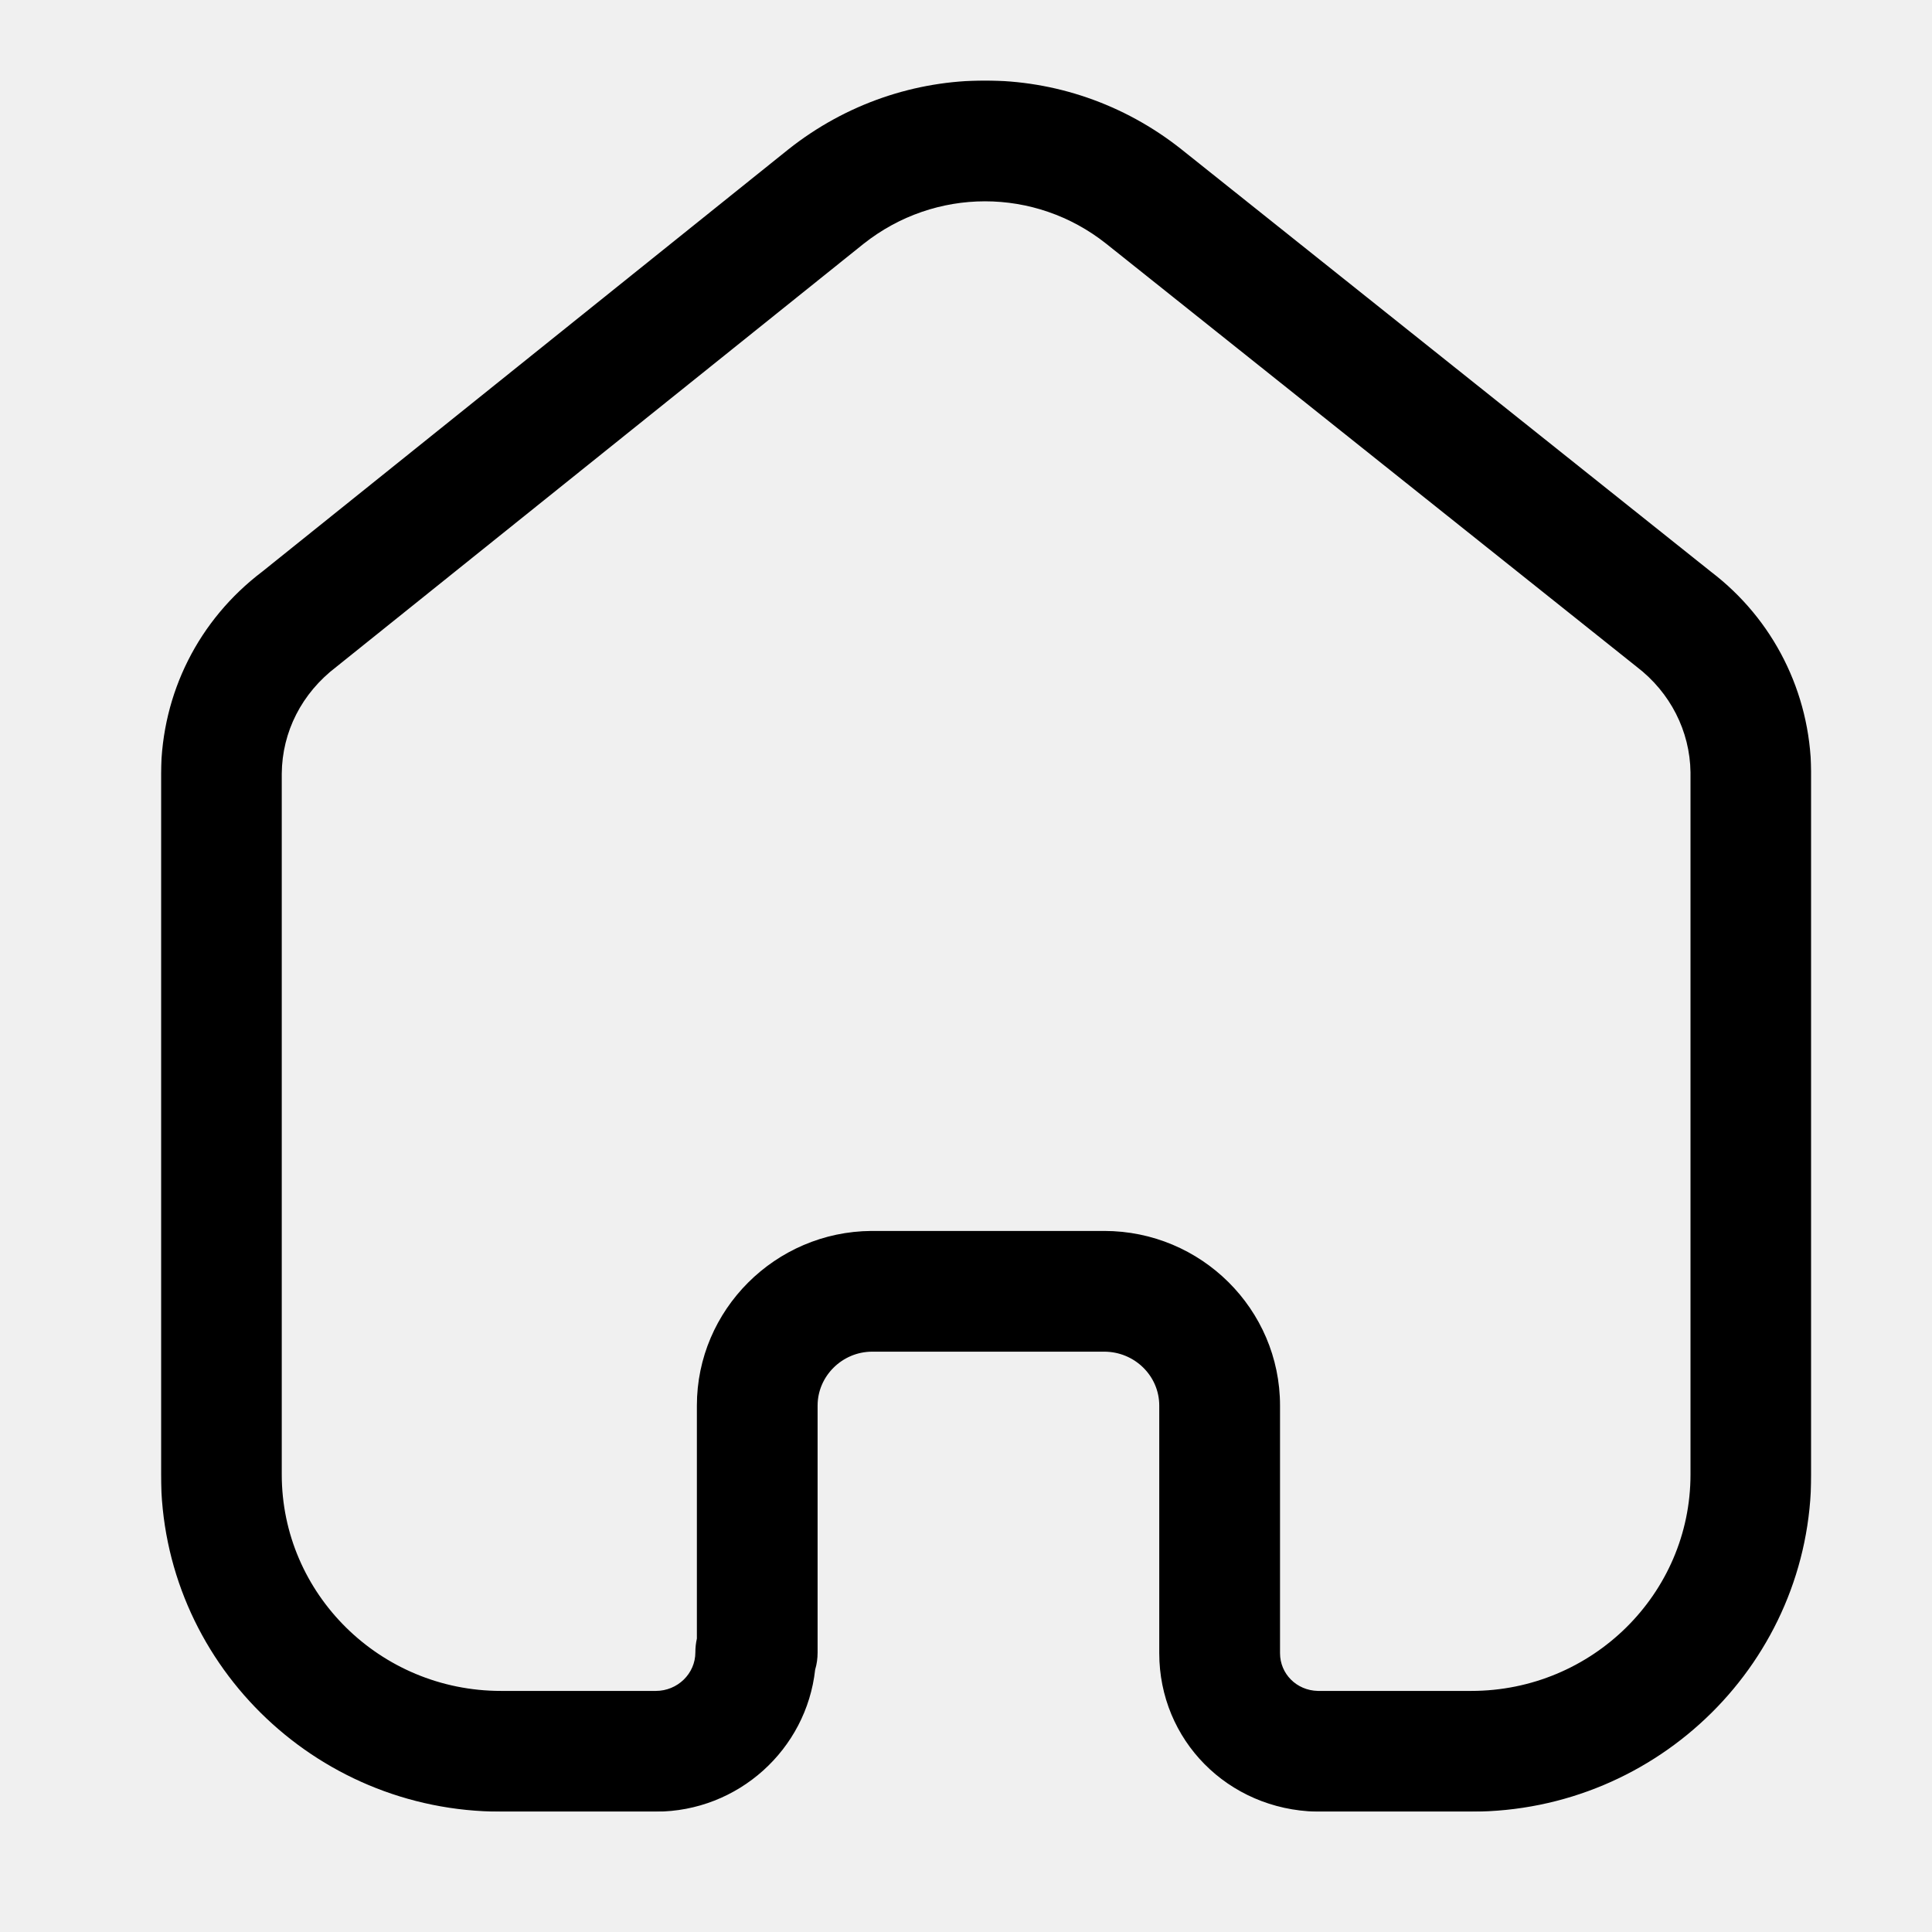
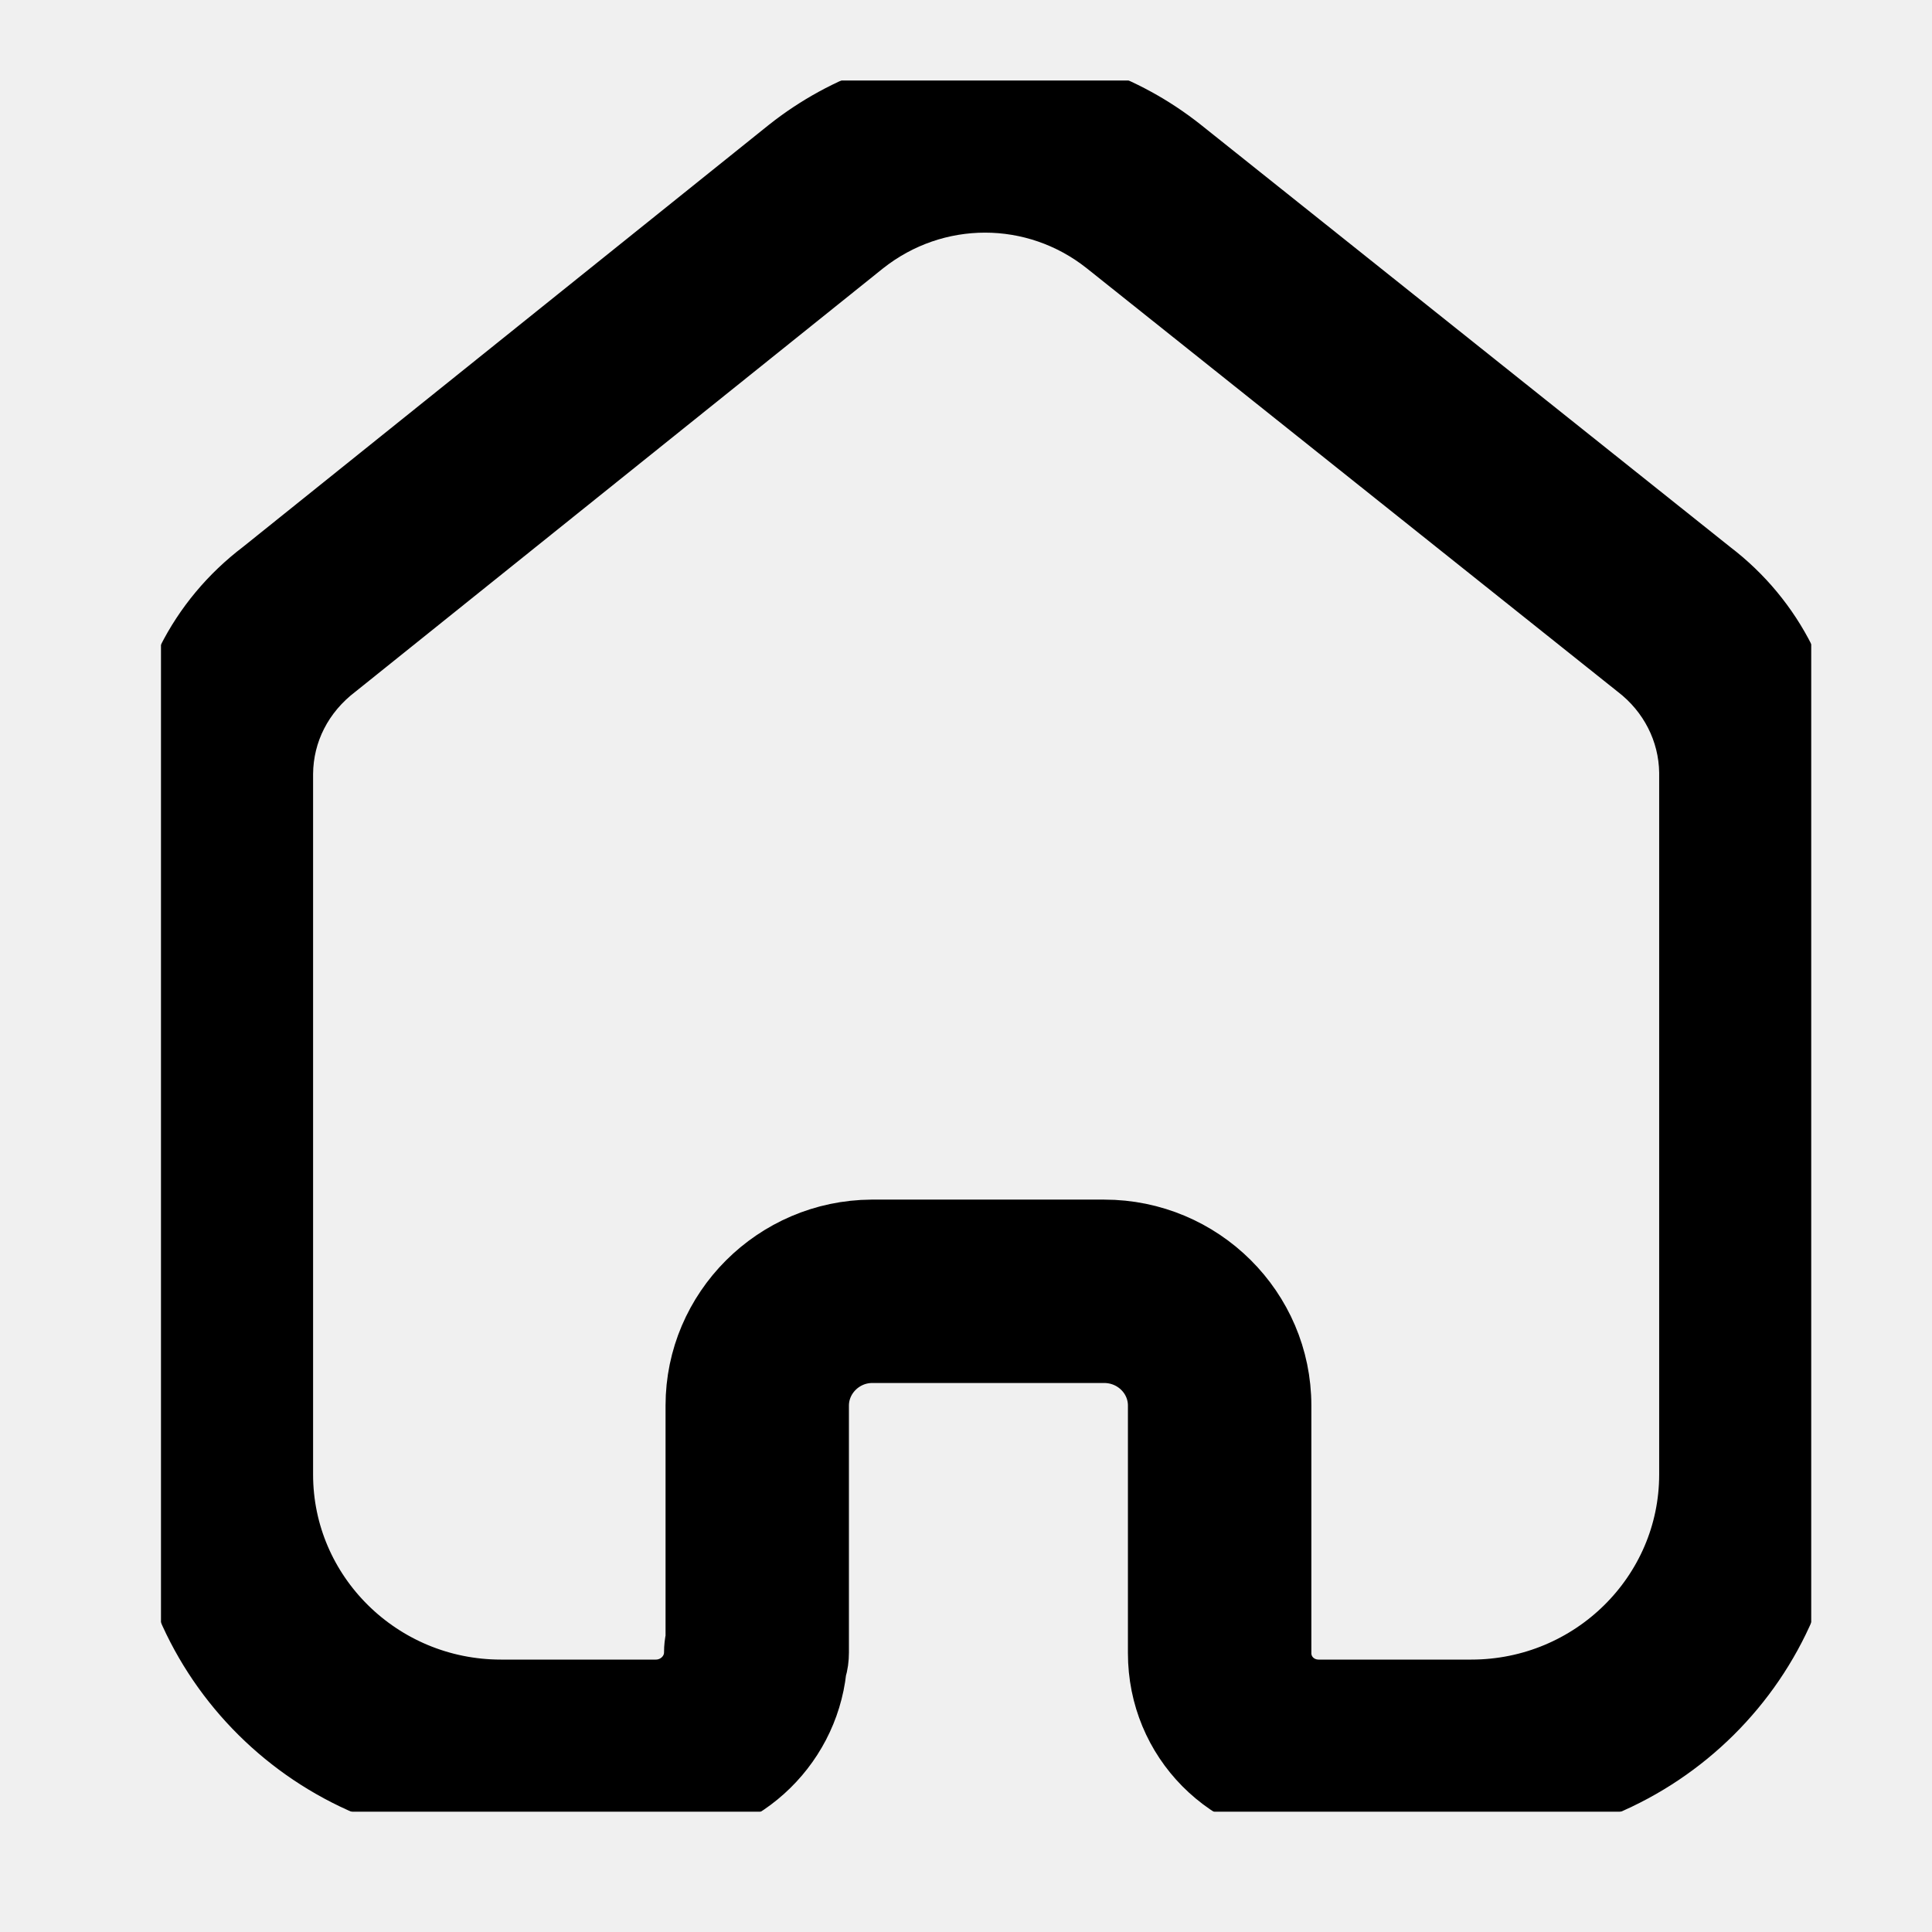
<svg xmlns="http://www.w3.org/2000/svg" width="37" height="37" viewBox="0 0 37 37" fill="none">
  <mask id="mask0_5766_1377" style="mask-type:luminance" maskUnits="userSpaceOnUse" x="3" y="1" width="32" height="34">
    <path fill-rule="evenodd" clip-rule="evenodd" d="M3.083 1.542H34.687V34.696H3.083V1.542Z" fill="white" />
  </mask>
  <g mask="url(#mask0_5766_1377)">
-     <path fill-rule="evenodd" clip-rule="evenodd" d="M21.147 23.574C23.003 23.574 24.514 25.074 24.514 26.918V31.66C24.514 32.056 24.831 32.374 25.238 32.383H28.177C30.492 32.383 32.375 30.524 32.375 28.239V14.789C32.364 14.003 31.989 13.263 31.346 12.771L21.182 4.665C19.818 3.585 17.909 3.585 16.54 4.668L6.445 12.768C5.778 13.275 5.403 14.015 5.396 14.816V28.239C5.396 30.524 7.278 32.383 9.593 32.383H12.56C12.977 32.383 13.317 32.051 13.317 31.645C13.317 31.555 13.327 31.466 13.346 31.381V26.918C13.346 25.085 14.848 23.586 16.69 23.574H21.147ZM28.177 34.695H25.21C23.512 34.655 22.201 33.322 22.201 31.66V26.918C22.201 26.349 21.728 25.886 21.147 25.886H16.698C16.129 25.889 15.658 26.354 15.658 26.918V31.645C15.658 31.76 15.643 31.871 15.611 31.976C15.444 33.502 14.14 34.695 12.56 34.695H9.593C6.003 34.695 3.083 31.799 3.083 28.239V14.805C3.098 13.272 3.805 11.87 5.024 10.946L15.099 2.86C17.317 1.103 20.408 1.103 22.622 2.857L32.769 10.951C33.961 11.859 34.667 13.259 34.687 14.773V28.239C34.687 31.799 31.767 34.695 28.177 34.695Z" fill="black" />
+     <path fill-rule="evenodd" clip-rule="evenodd" d="M21.147 23.574C23.003 23.574 24.514 25.074 24.514 26.918V31.66C24.514 32.056 24.831 32.374 25.238 32.383H28.177C30.492 32.383 32.375 30.524 32.375 28.239V14.789C32.364 14.003 31.989 13.263 31.346 12.771L21.182 4.665C19.818 3.585 17.909 3.585 16.54 4.668L6.445 12.768C5.778 13.275 5.403 14.015 5.396 14.816V28.239C5.396 30.524 7.278 32.383 9.593 32.383H12.56C12.977 32.383 13.317 32.051 13.317 31.645C13.317 31.555 13.327 31.466 13.346 31.381V26.918C13.346 25.085 14.848 23.586 16.69 23.574H21.147ZM28.177 34.695H25.21C23.512 34.655 22.201 33.322 22.201 31.66V26.918C22.201 26.349 21.728 25.886 21.147 25.886H16.698C16.129 25.889 15.658 26.354 15.658 26.918V31.645C15.658 31.76 15.643 31.871 15.611 31.976C15.444 33.502 14.14 34.695 12.56 34.695H9.593C6.003 34.695 3.083 31.799 3.083 28.239V14.805C3.098 13.272 3.805 11.87 5.024 10.946L15.099 2.86C17.317 1.103 20.408 1.103 22.622 2.857L32.769 10.951C33.961 11.859 34.667 13.259 34.687 14.773V28.239C34.687 31.799 31.767 34.695 28.177 34.695Z" fill="black" stroke="black" stroke-width="1.2" stroke-linecap="round" stroke-linejoin="round" />
  </g>
</svg>
